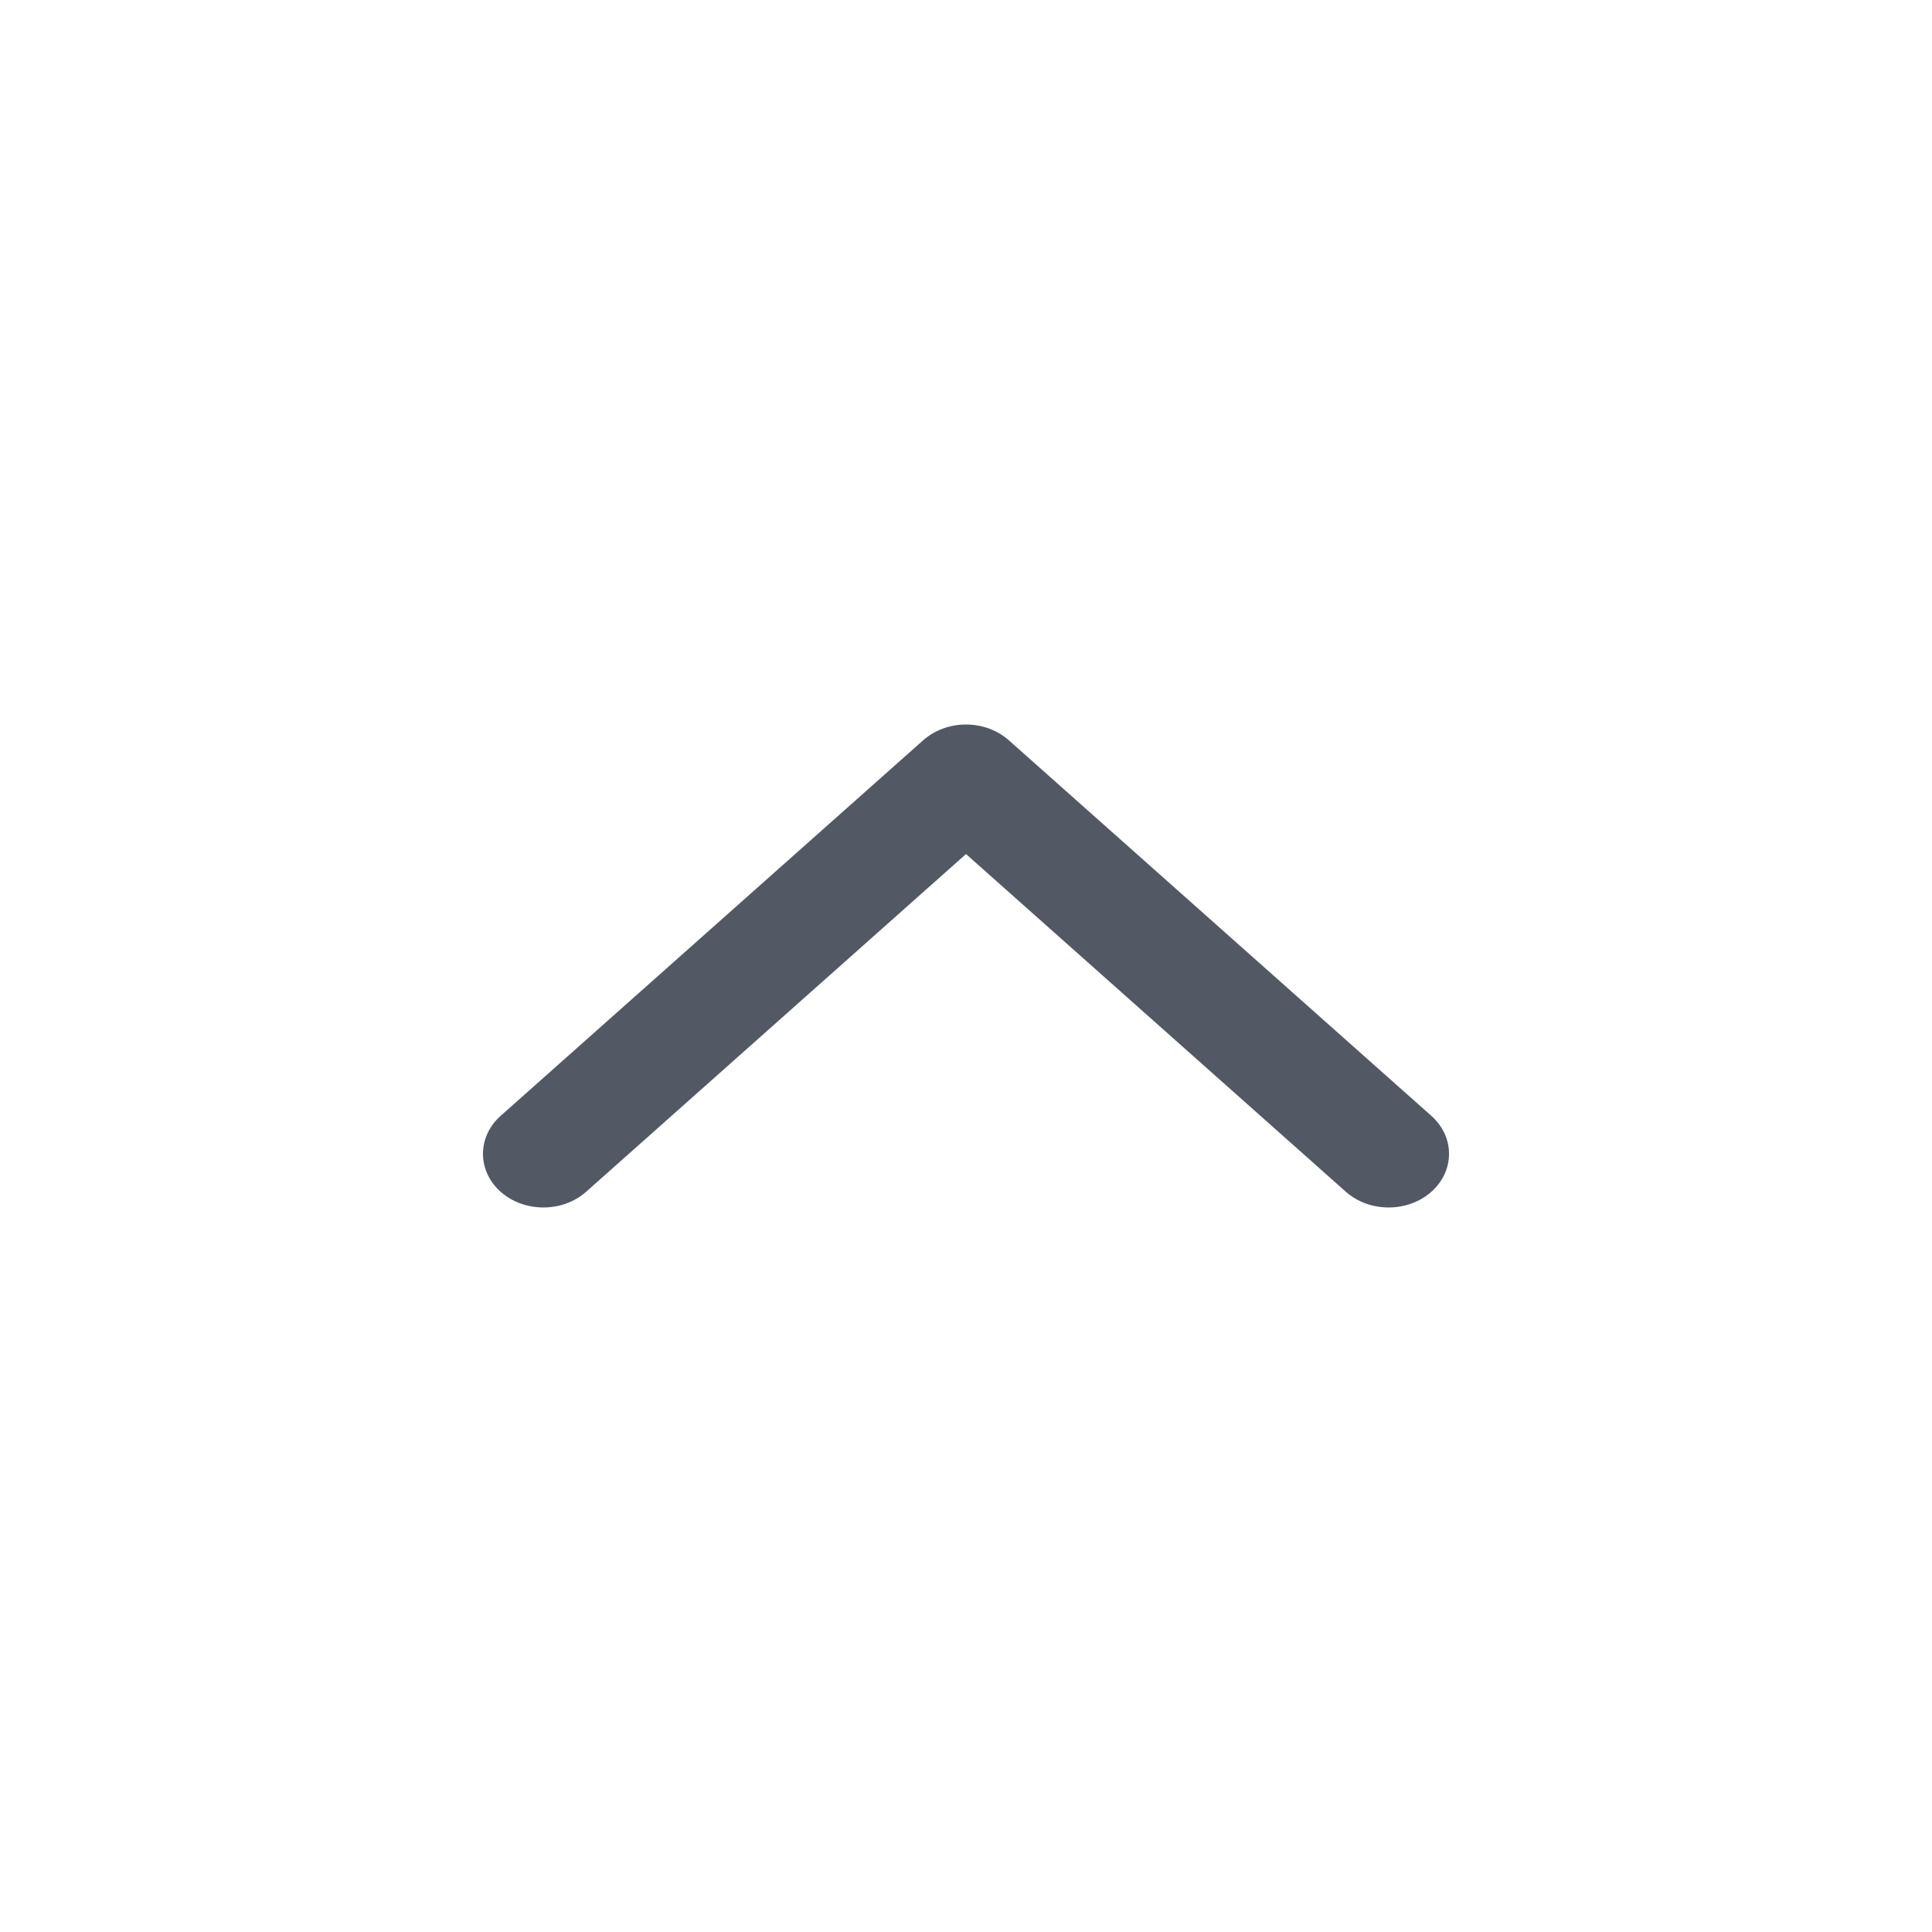
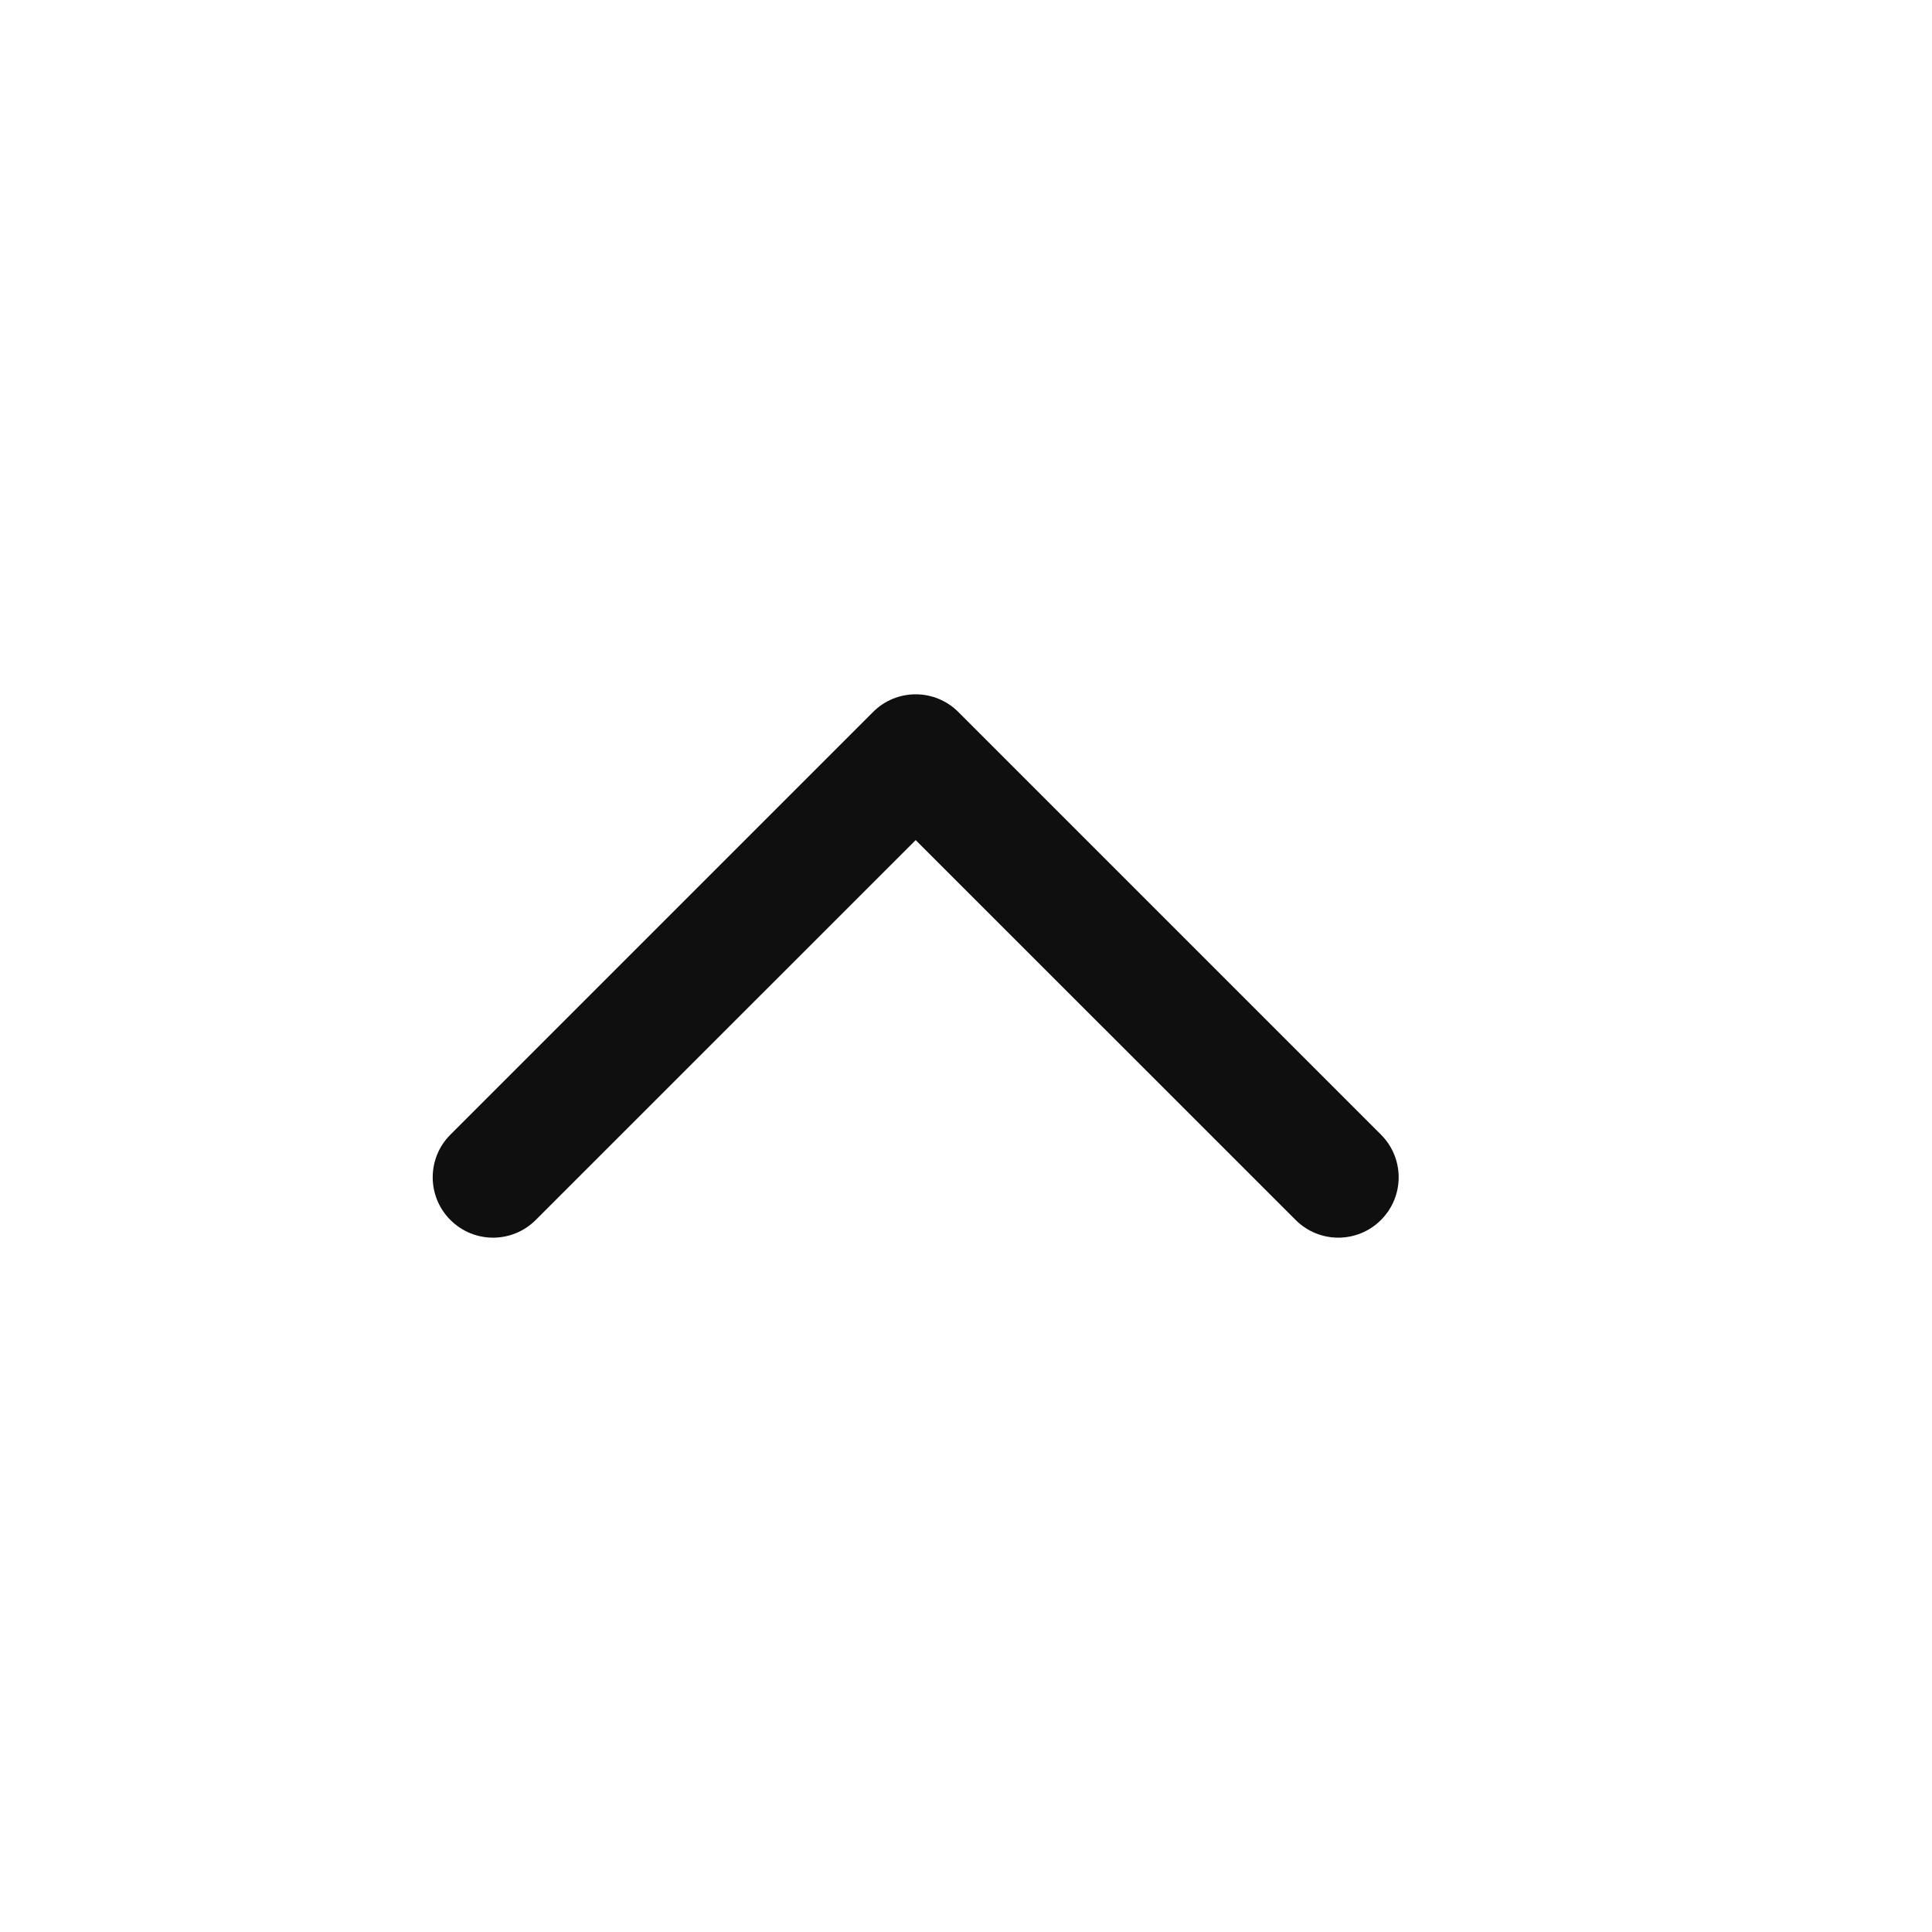
- <svg xmlns="http://www.w3.org/2000/svg" width="16" height="16" viewBox="0 0 16 16" fill="none">
-   <path fill-rule="evenodd" clip-rule="evenodd" d="M4.146 9.87C4.342 10.043 4.658 10.043 4.854 9.87L8 7.073L11.146 9.87C11.342 10.043 11.658 10.043 11.854 9.87C12.049 9.696 12.049 9.415 11.854 9.241L8.354 6.13C8.26 6.047 8.133 6 8 6C7.867 6 7.74 6.047 7.646 6.13L4.146 9.241C3.951 9.415 3.951 9.696 4.146 9.87Z" fill="#535964" />
+ <svg xmlns="http://www.w3.org/2000/svg" width="24" height="24" viewBox="0 0 24 24" fill="none">
+   <g id="ic-chevron-tiny-up">
+     <path id="Icon" fill-rule="evenodd" clip-rule="evenodd" d="M17.155 15.155C16.862 15.448 16.388 15.448 16.095 15.155L11.375 10.436L6.655 15.155C6.362 15.448 5.888 15.448 5.595 15.155C5.302 14.862 5.302 14.388 5.595 14.095L10.845 8.845C10.985 8.704 11.176 8.625 11.375 8.625C11.574 8.625 11.765 8.704 11.905 8.845L17.155 14.095C17.448 14.388 17.448 14.862 17.155 15.155Z" fill="#0F0F0F" />
+   </g>
</svg>
